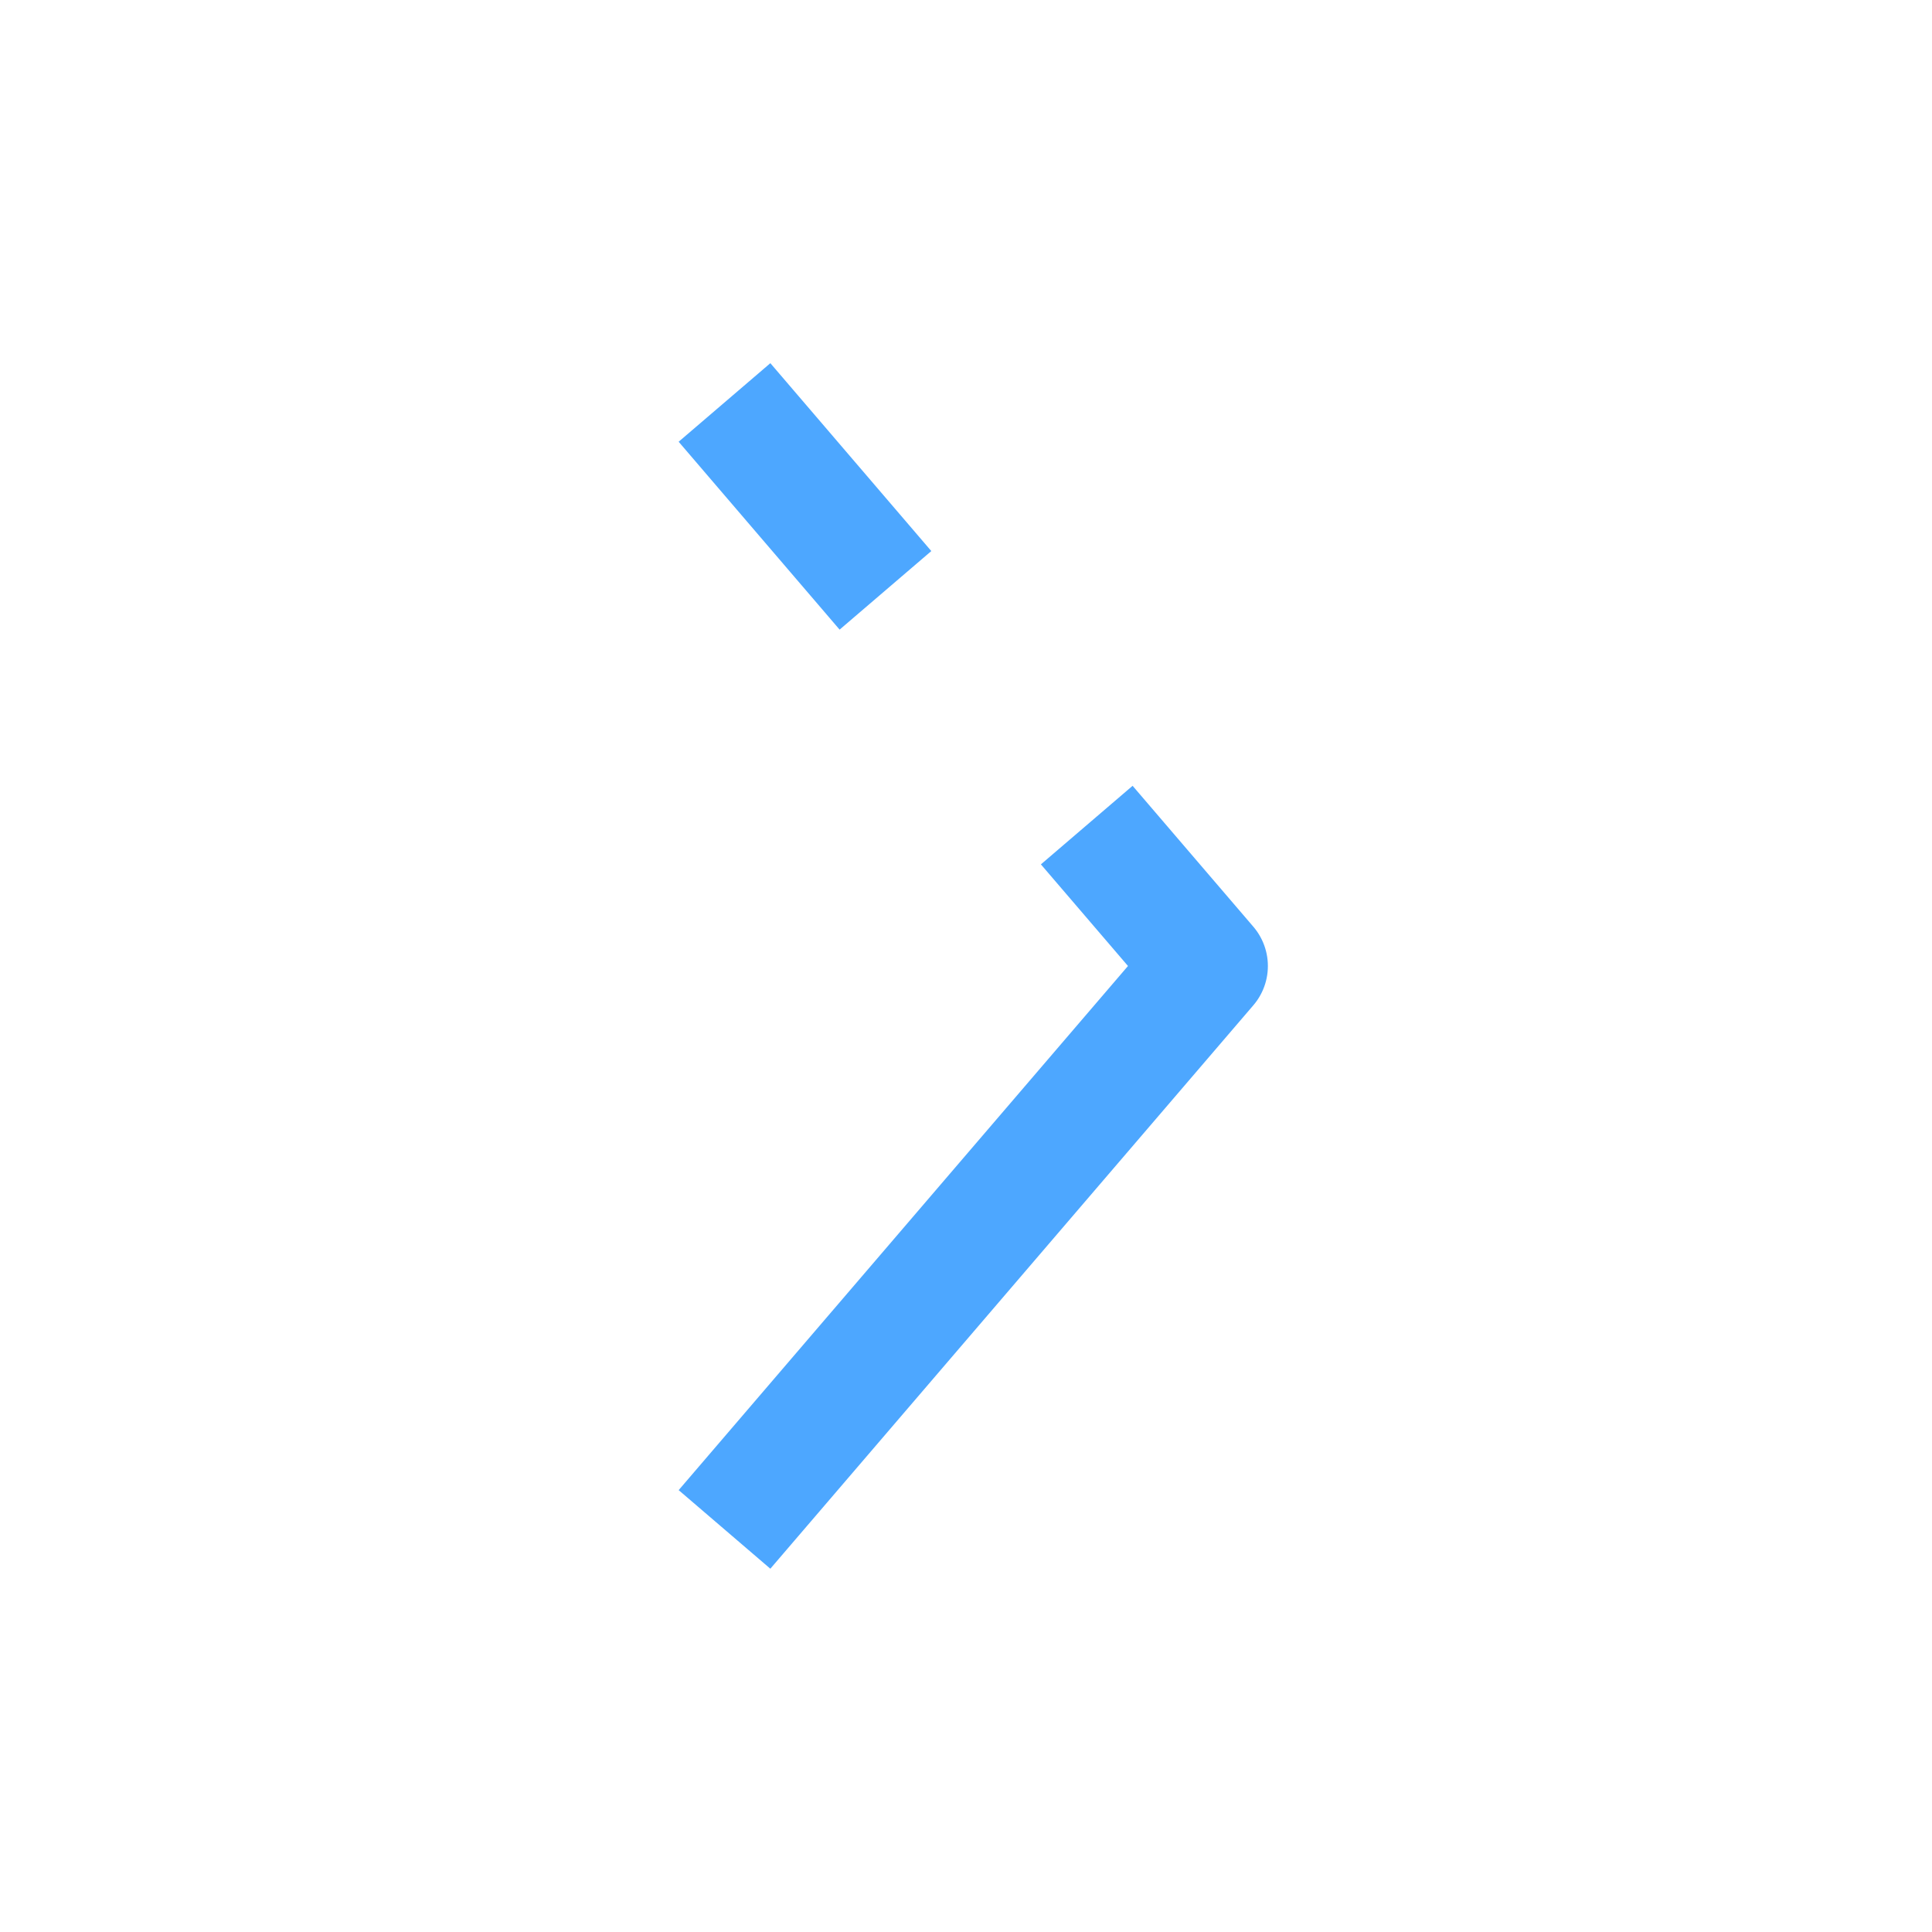
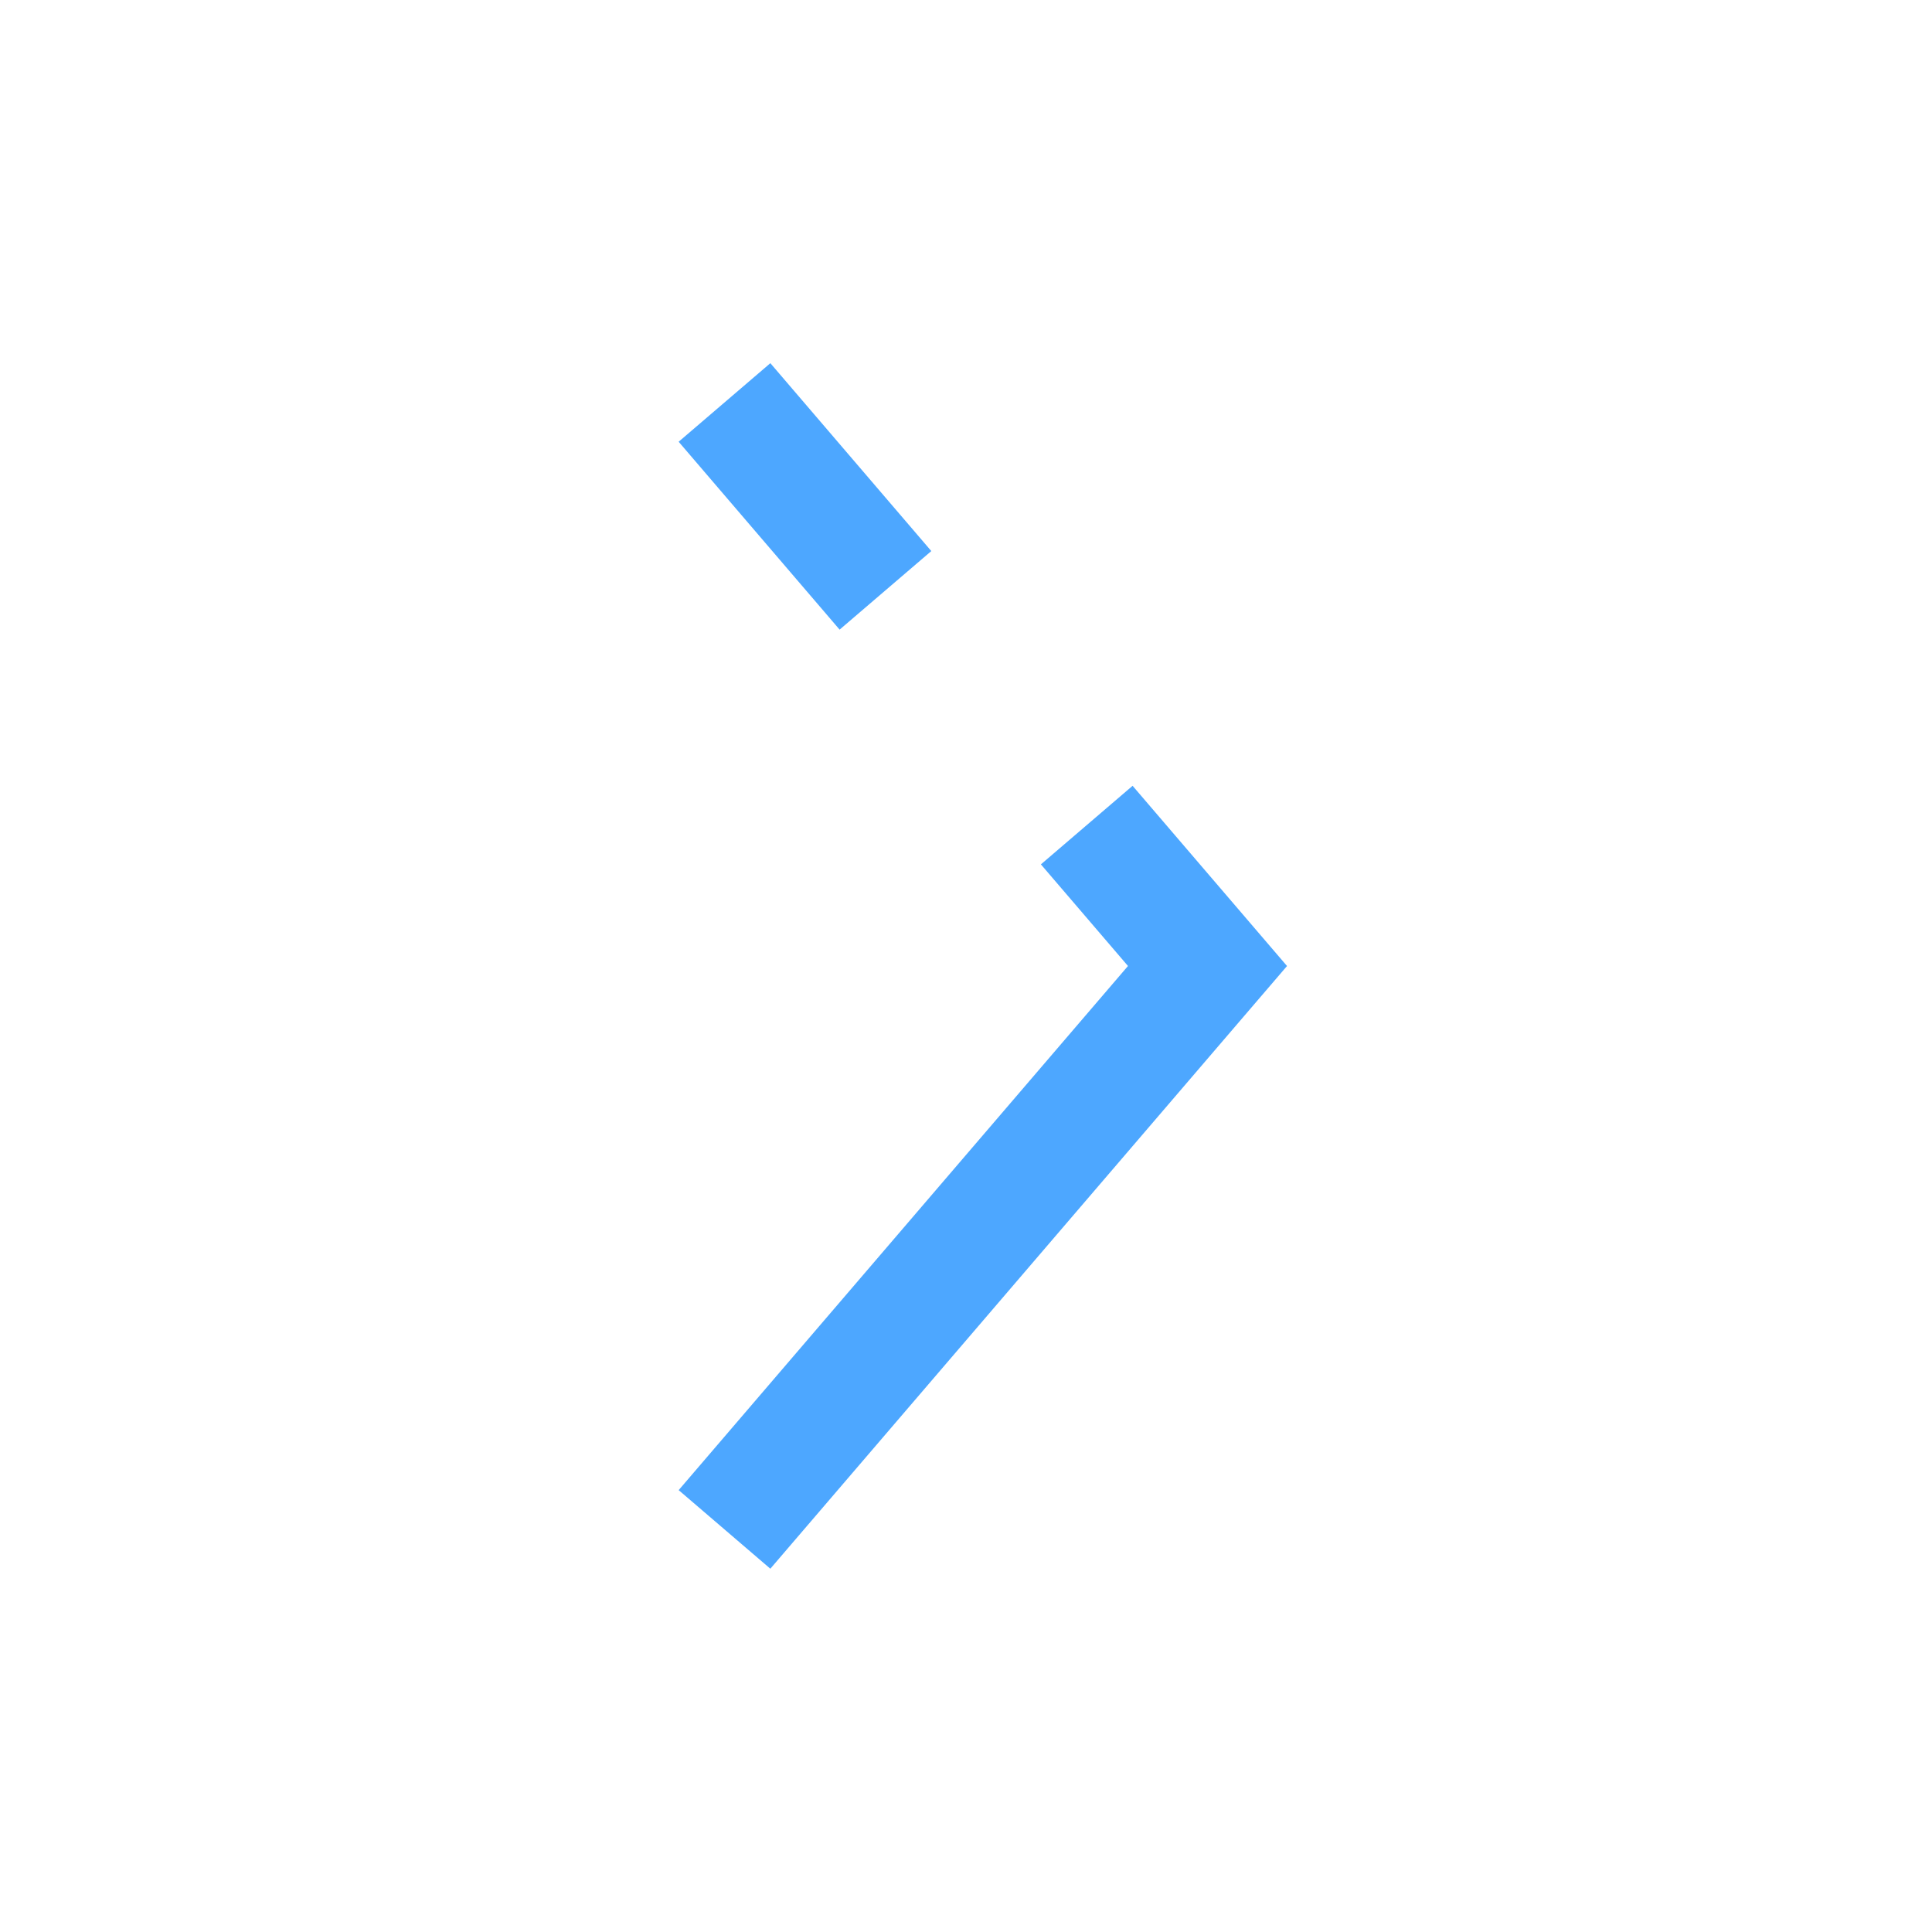
<svg xmlns="http://www.w3.org/2000/svg" width="16" height="16" viewBox="0 0 16 16" fill="none">
-   <path d="M6 12.666L10 8L9 6.833M6 3.333L7.333 4.889" stroke="#4DA7FF" strokeWidth="1.5" strokeLinecap="round" stroke-linejoin="round" />
+   <path d="M6 12.666L10 8L9 6.833M6 3.333L7.333 4.889" stroke="#4DA7FF" strokeWidth="1.5" strokeLinecap="round" strokeLinejoin="round" />
</svg>
